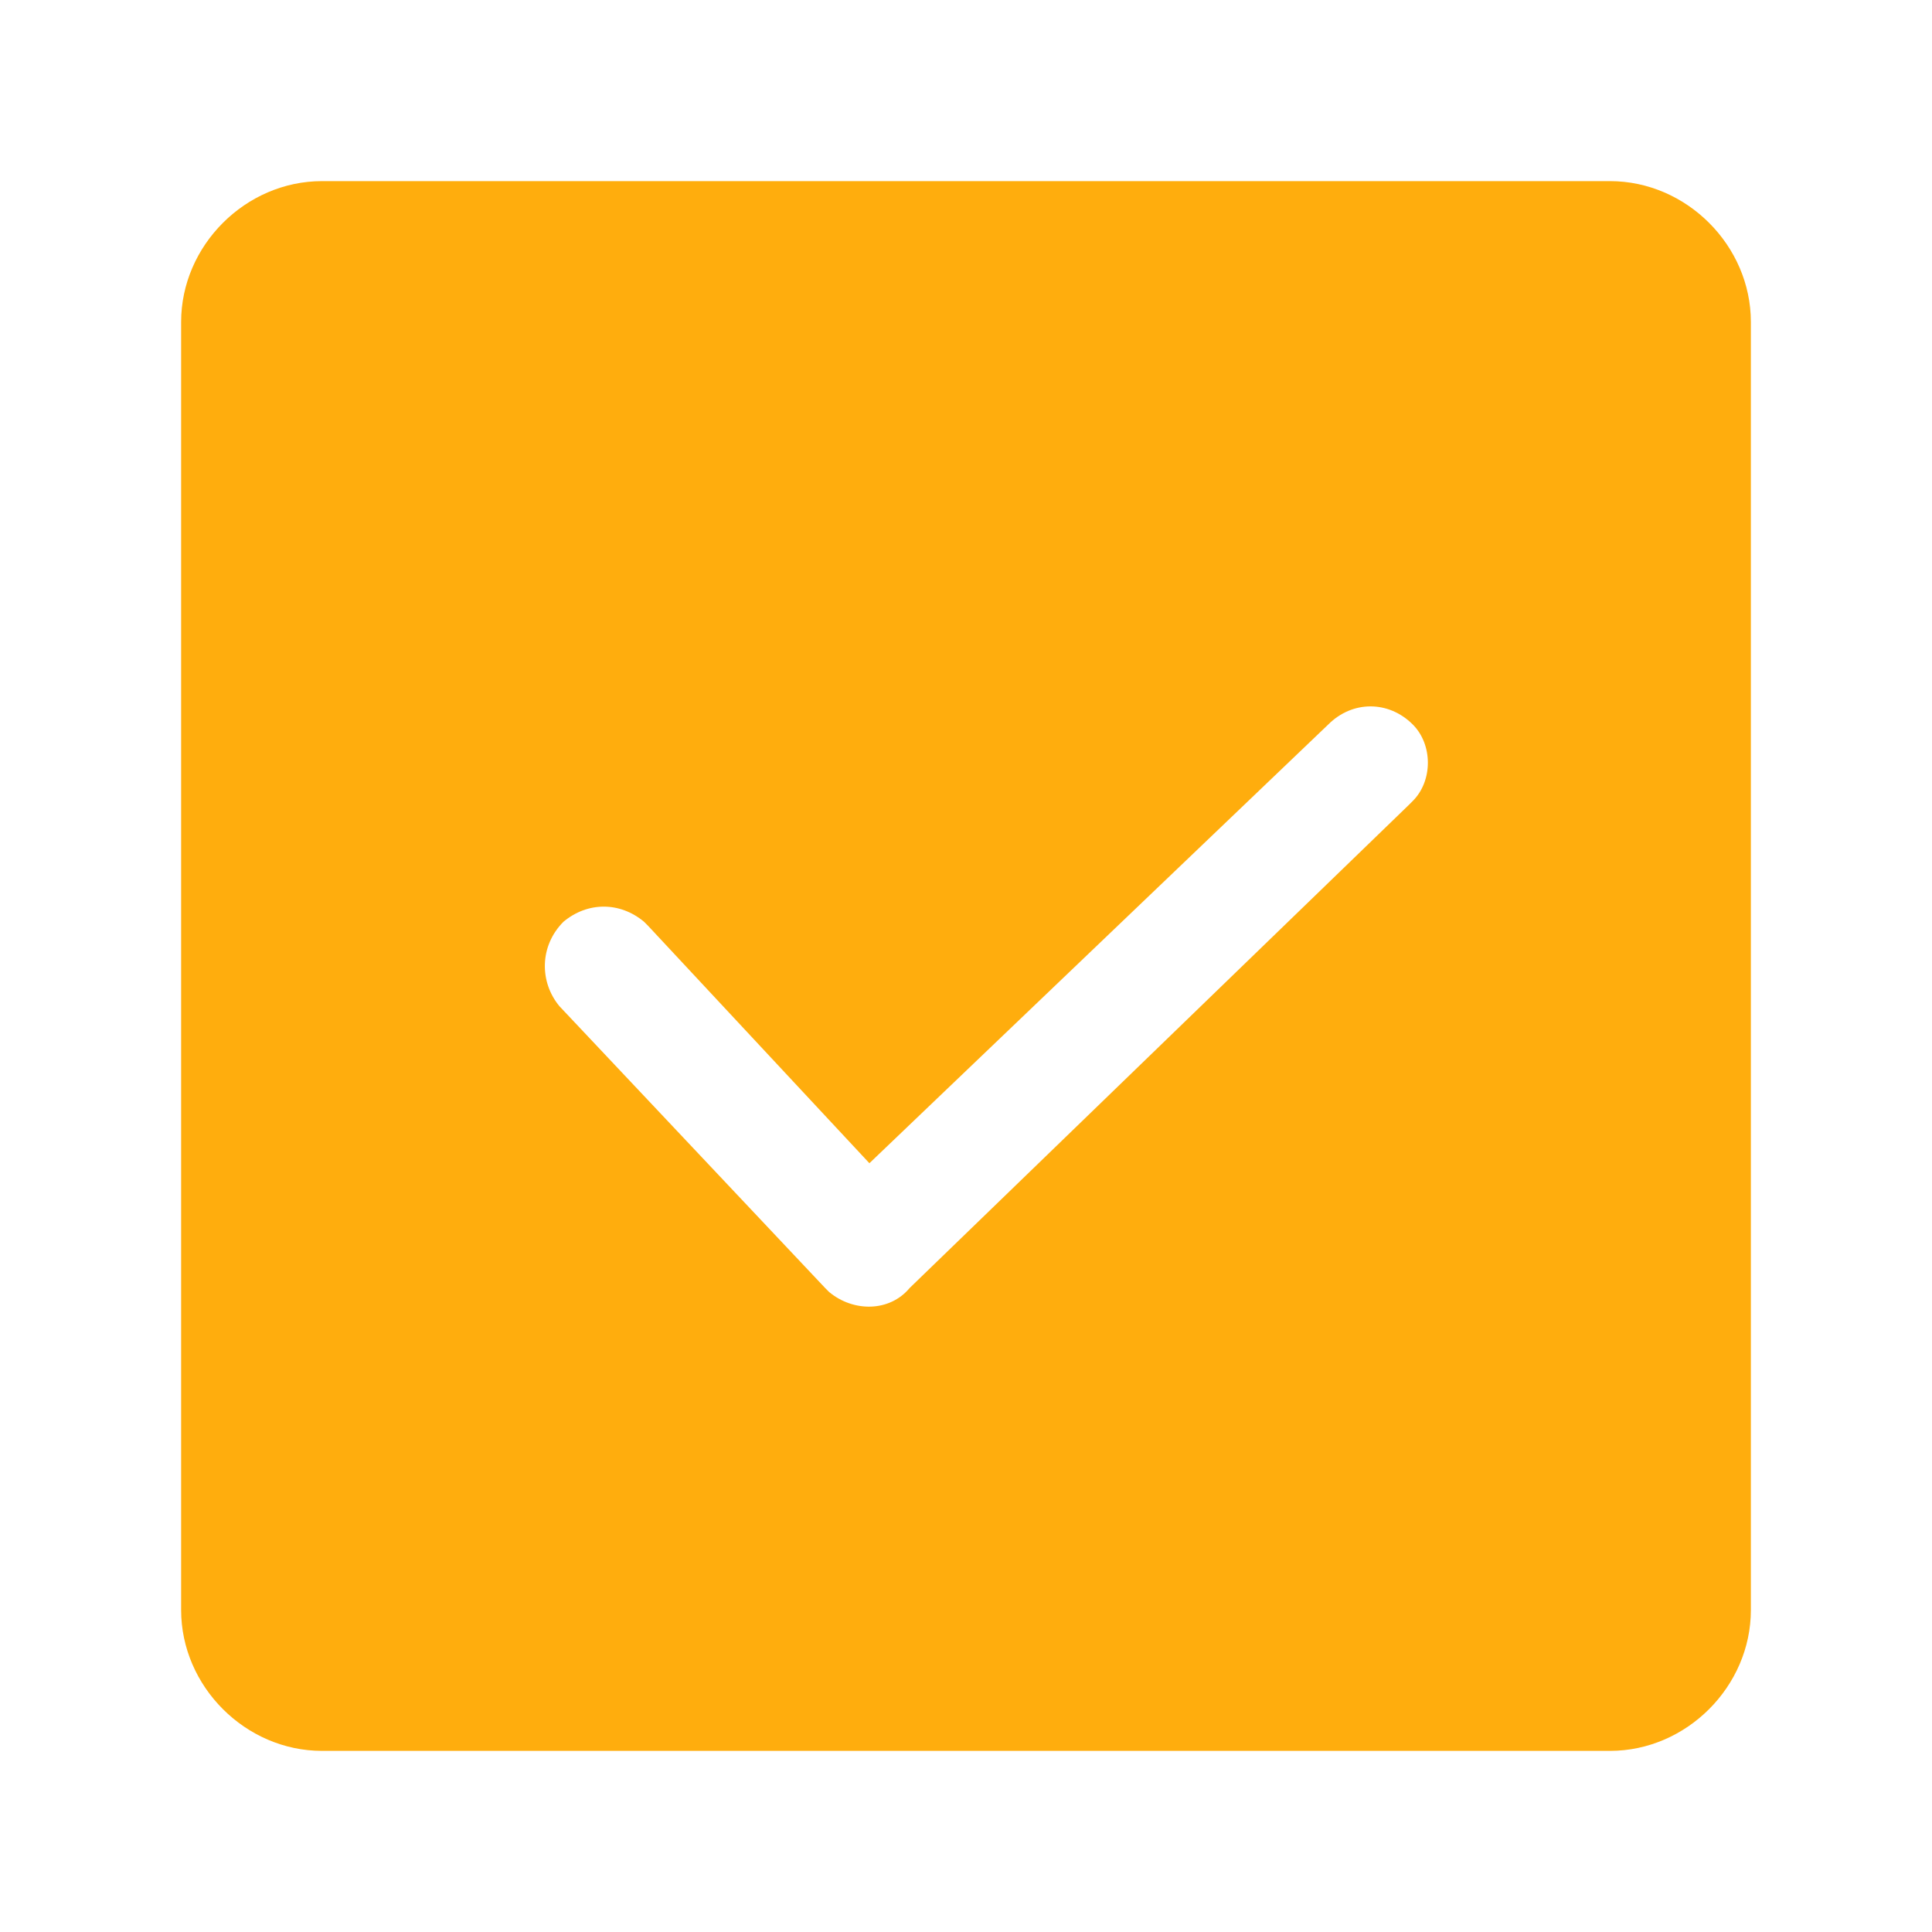
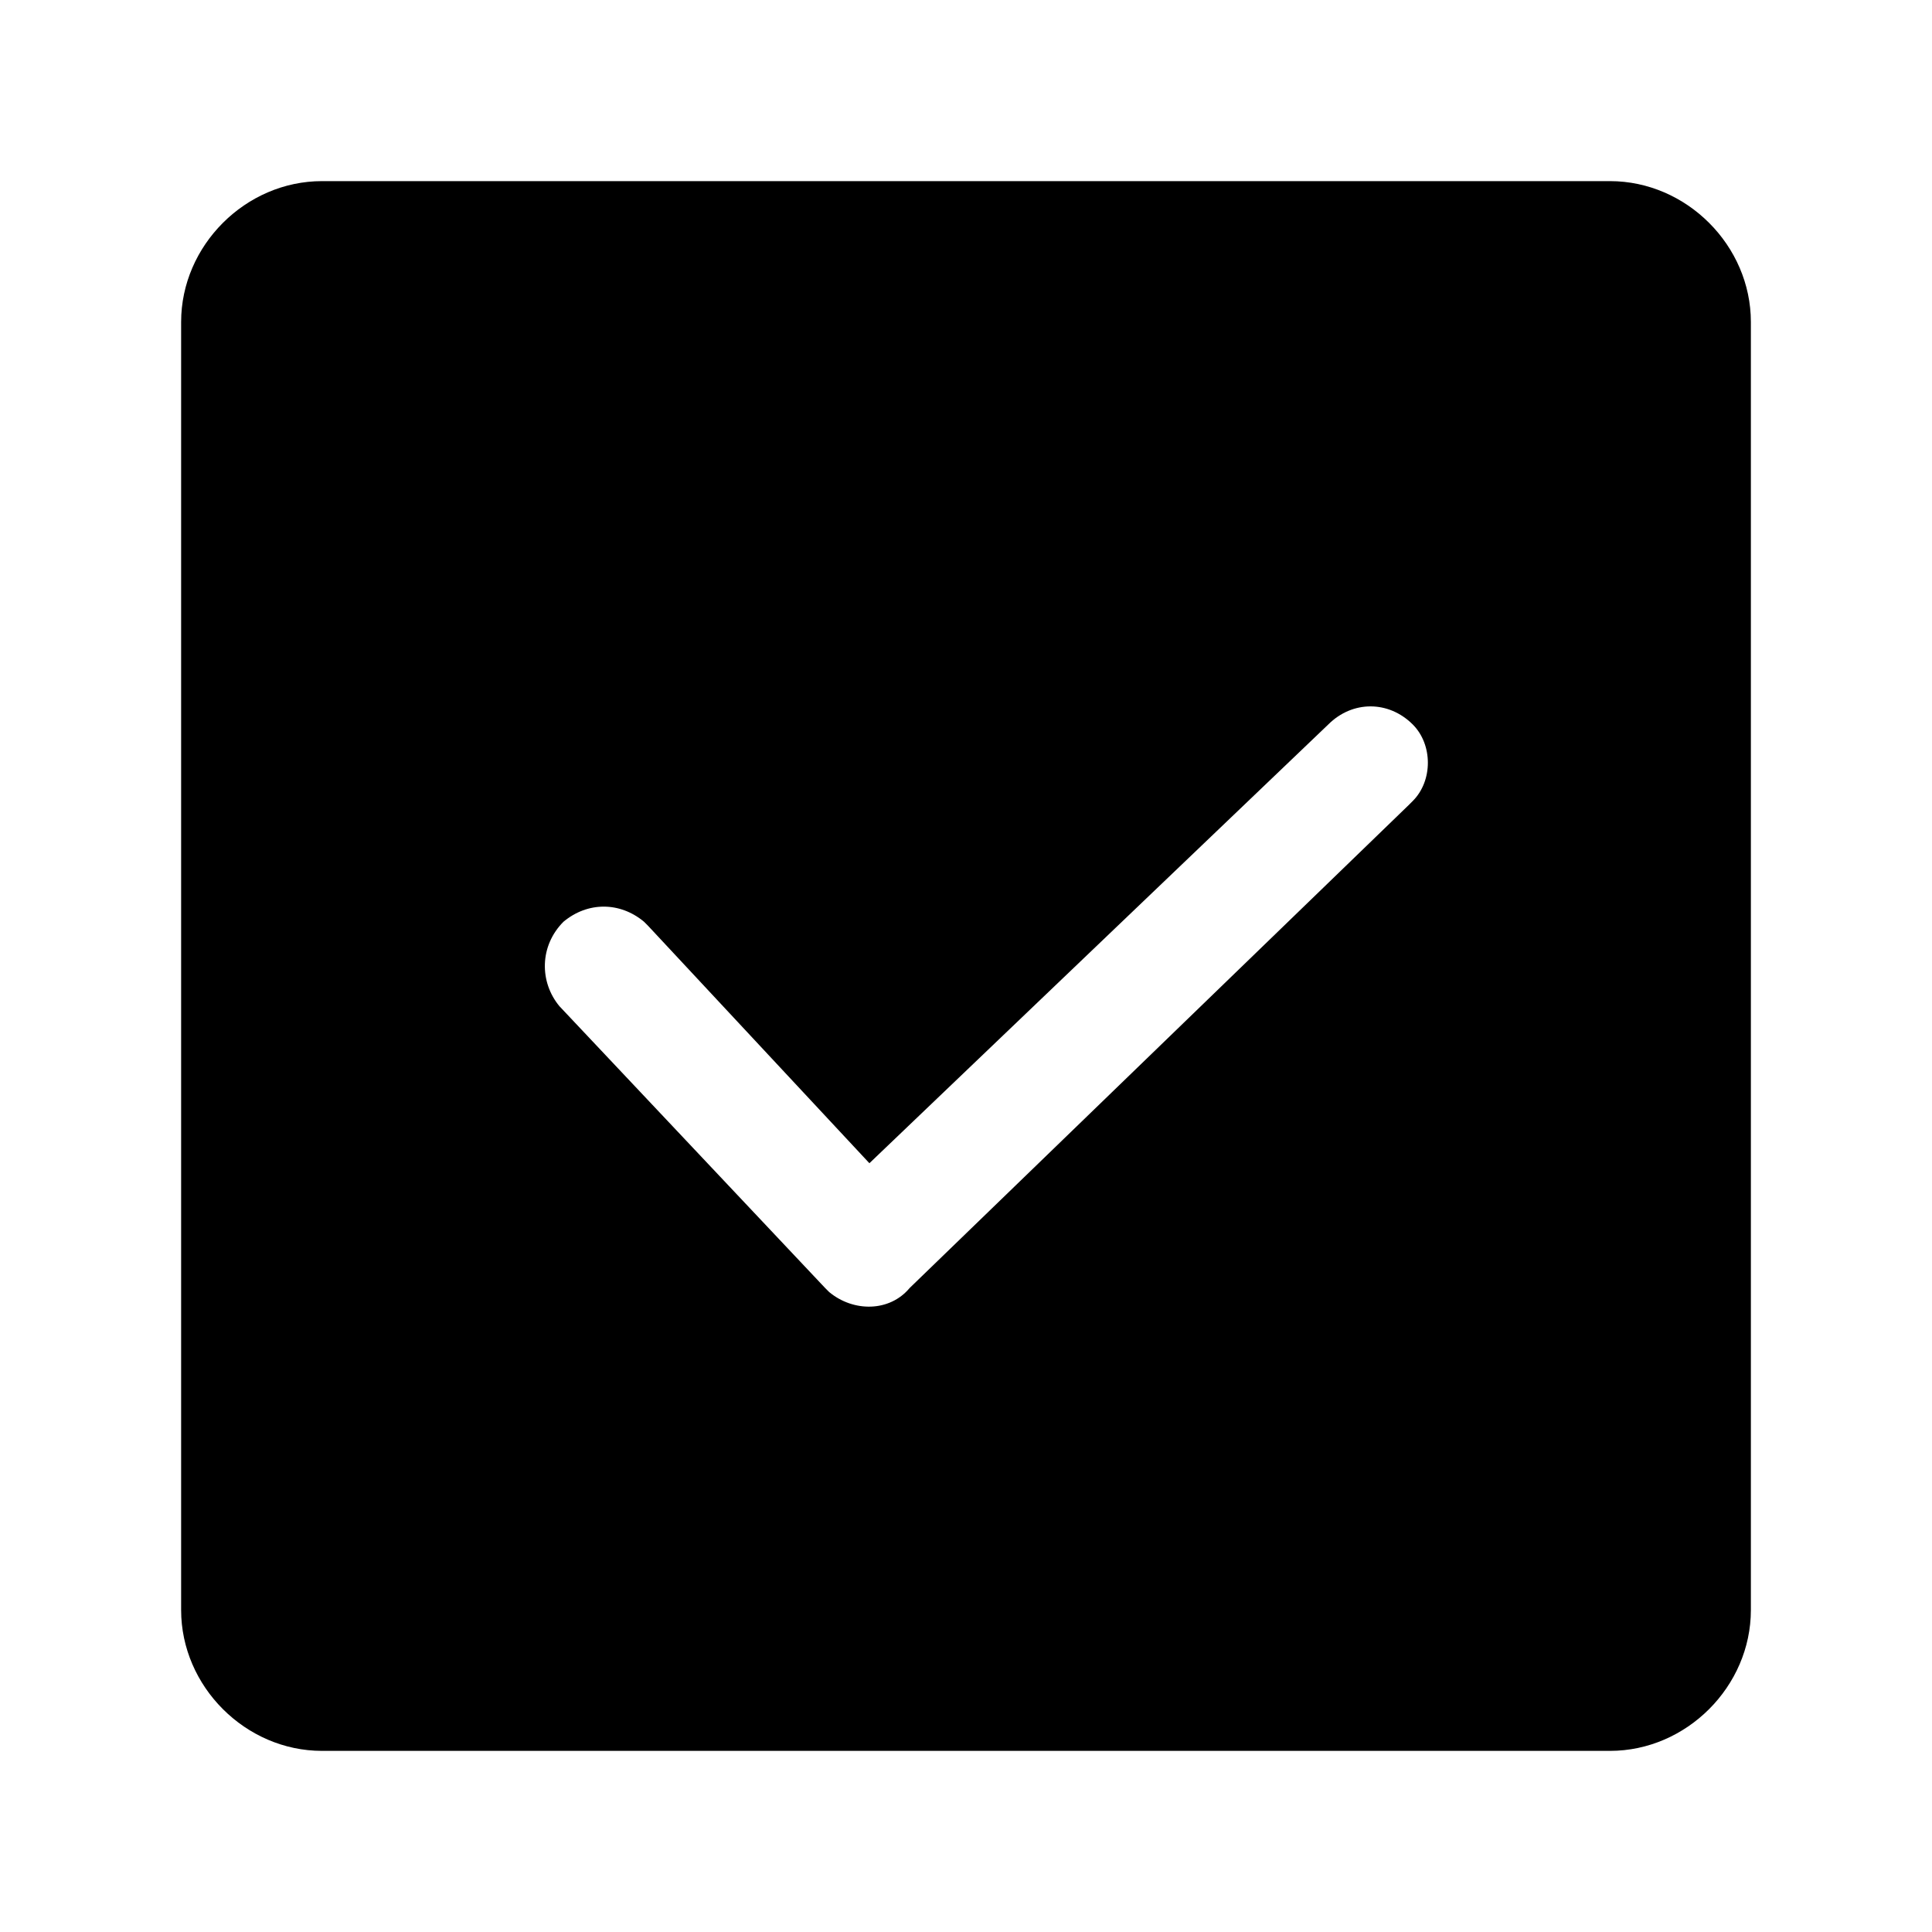
<svg xmlns="http://www.w3.org/2000/svg" class="icon" width="32" height="32" viewBox="0 0 1024 1024">
-   <path fill="#FFAD0D" d="M853.333 96C893.867 96 928 130.133 928 170.667v682.666C928 893.867 893.867 928 853.333 928H170.667C130.133 928 96 893.867 96 853.333V170.667C96 130.133 130.133 96 170.667 96h682.666zM748.8 384c-12.8-12.8-32-12.8-44.8 0L460.8 616.533 343.467 490.667l-2.134-2.134c-12.8-10.666-29.866-10.666-42.666 0-12.8 12.8-12.8 32-2.134 44.8l140.8 149.334 2.134 2.133c12.8 10.667 32 10.667 42.666-2.133l264.534-256 2.133-2.134c10.667-10.666 10.667-29.866 0-40.533z" />
+   <path d="M853.333 96C893.867 96 928 130.133 928 170.667v682.666C928 893.867 893.867 928 853.333 928H170.667C130.133 928 96 893.867 96 853.333V170.667C96 130.133 130.133 96 170.667 96h682.666zM748.8 384c-12.8-12.8-32-12.8-44.8 0L460.8 616.533 343.467 490.667l-2.134-2.134c-12.8-10.666-29.866-10.666-42.666 0-12.8 12.8-12.8 32-2.134 44.8l140.8 149.334 2.134 2.133c12.8 10.667 32 10.667 42.666-2.133l264.534-256 2.133-2.134c10.667-10.666 10.667-29.866 0-40.533z" />
</svg>
